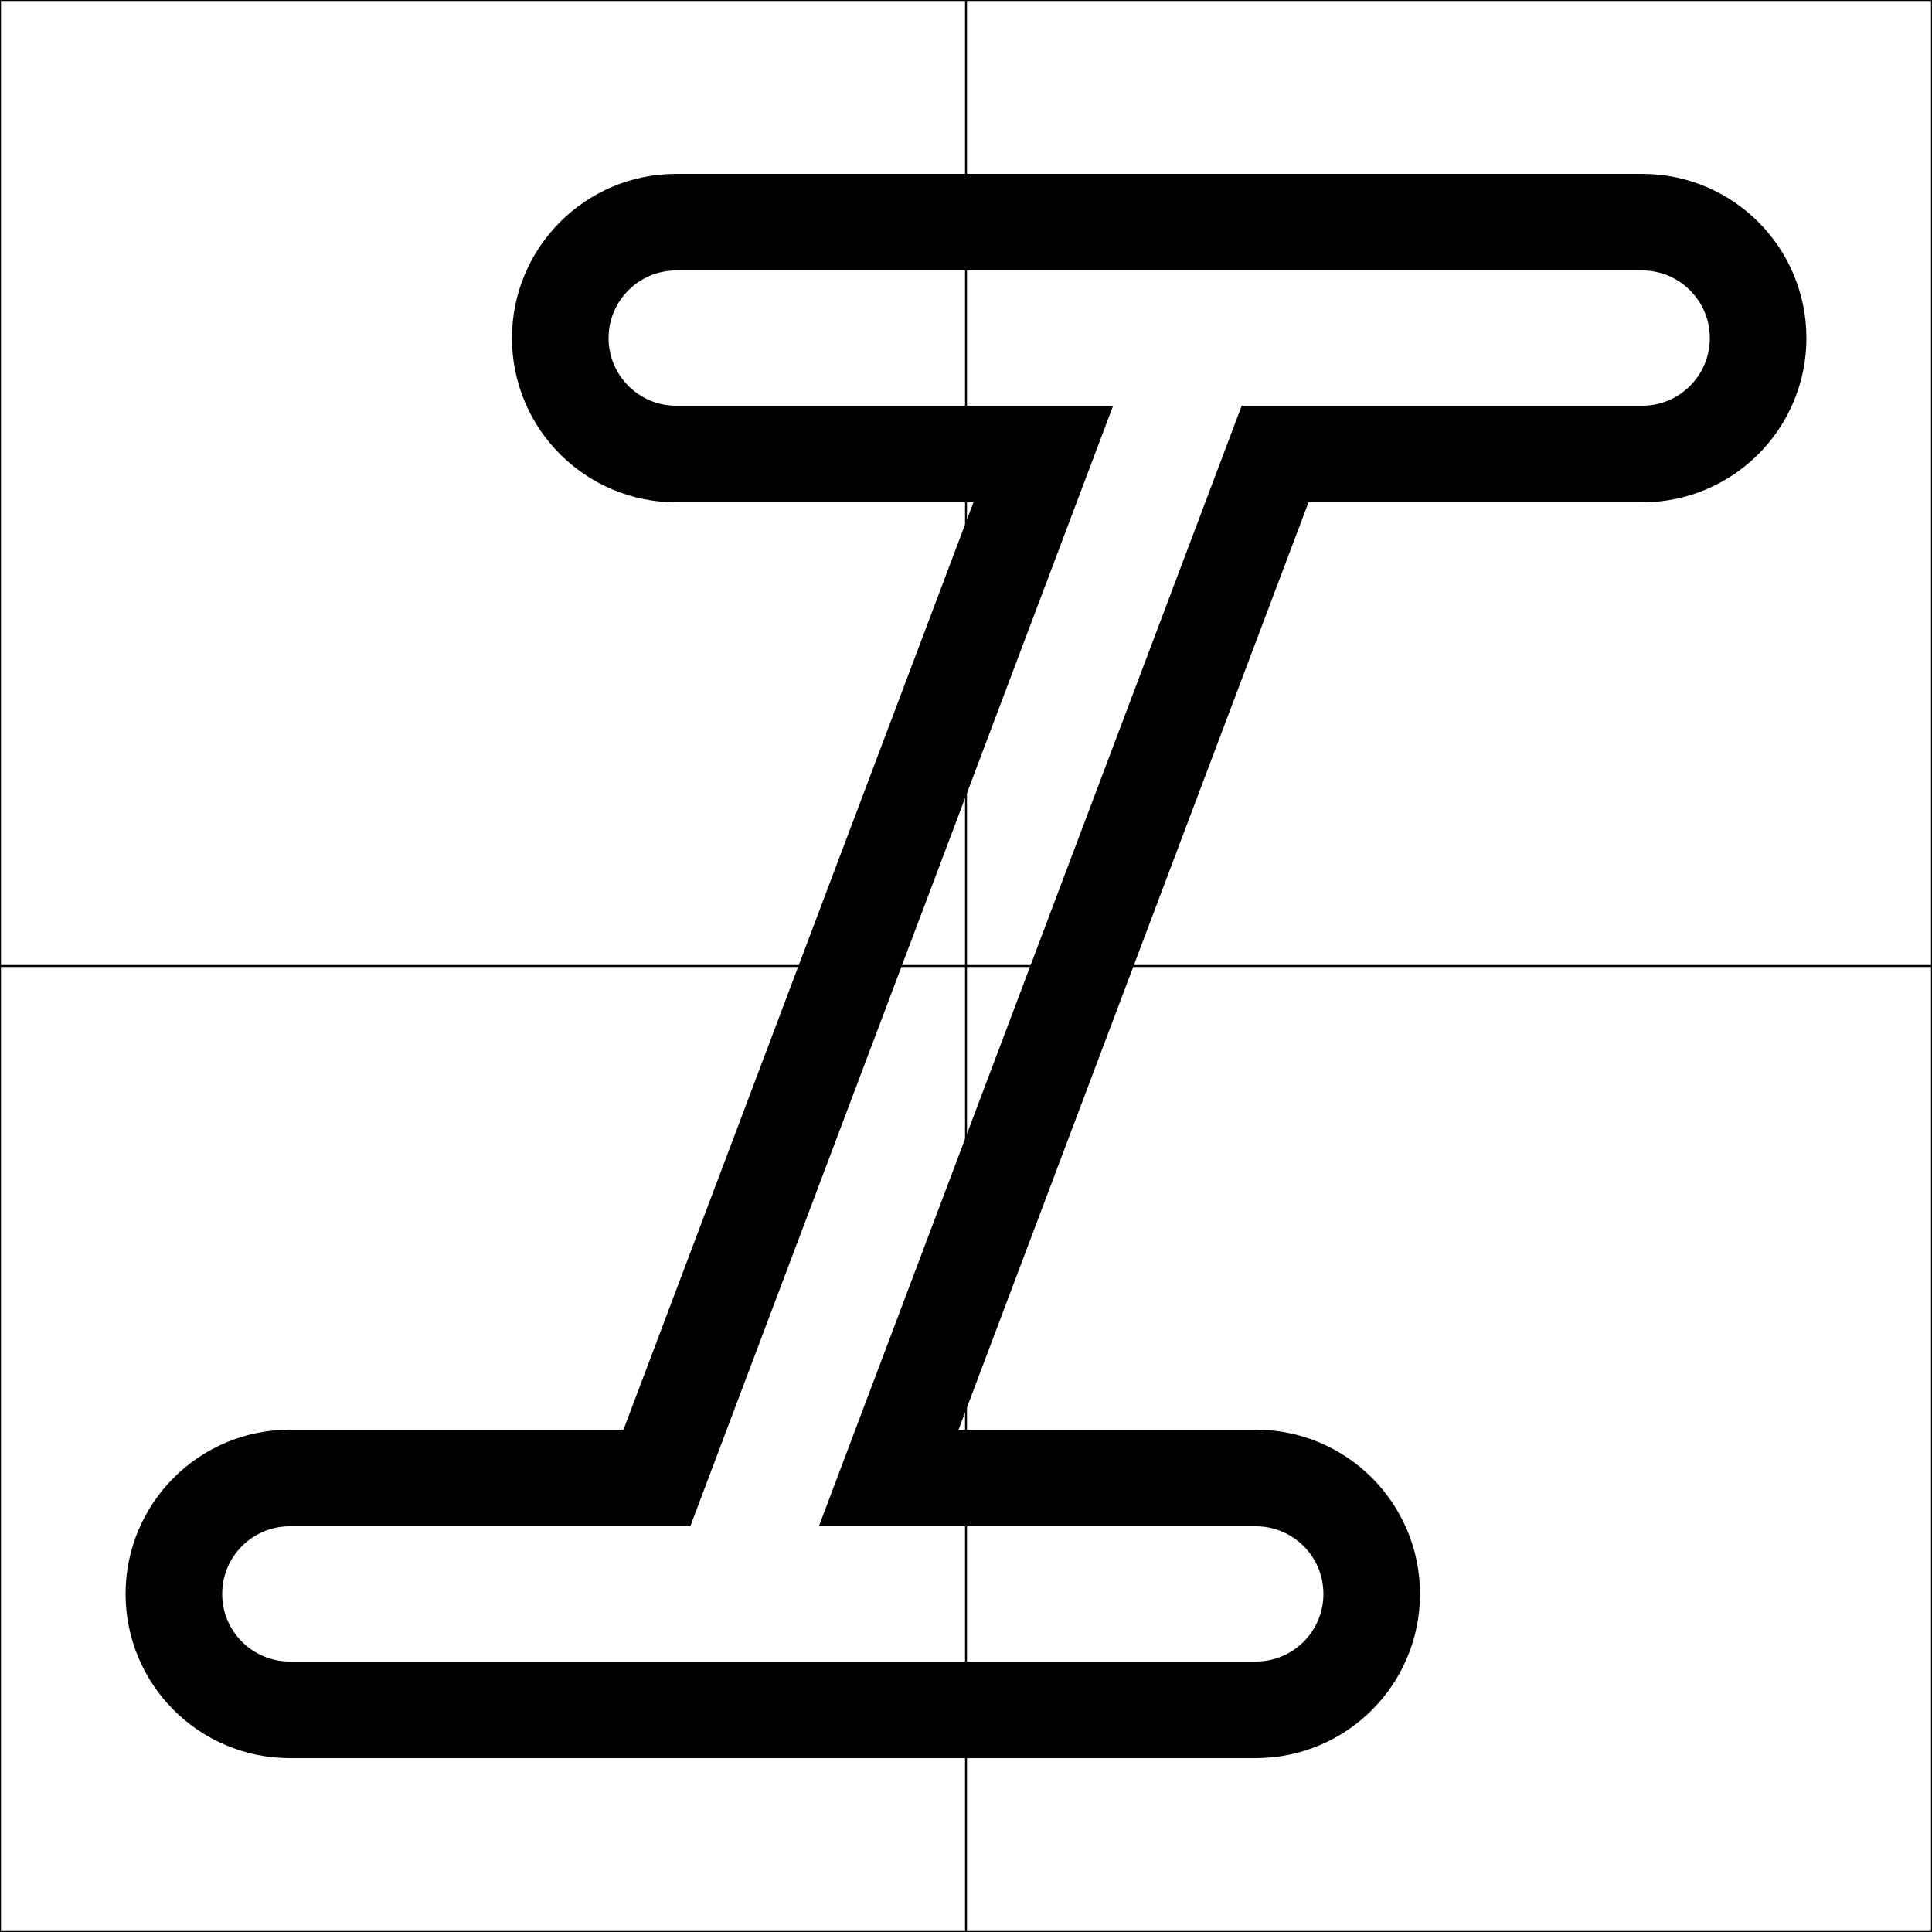
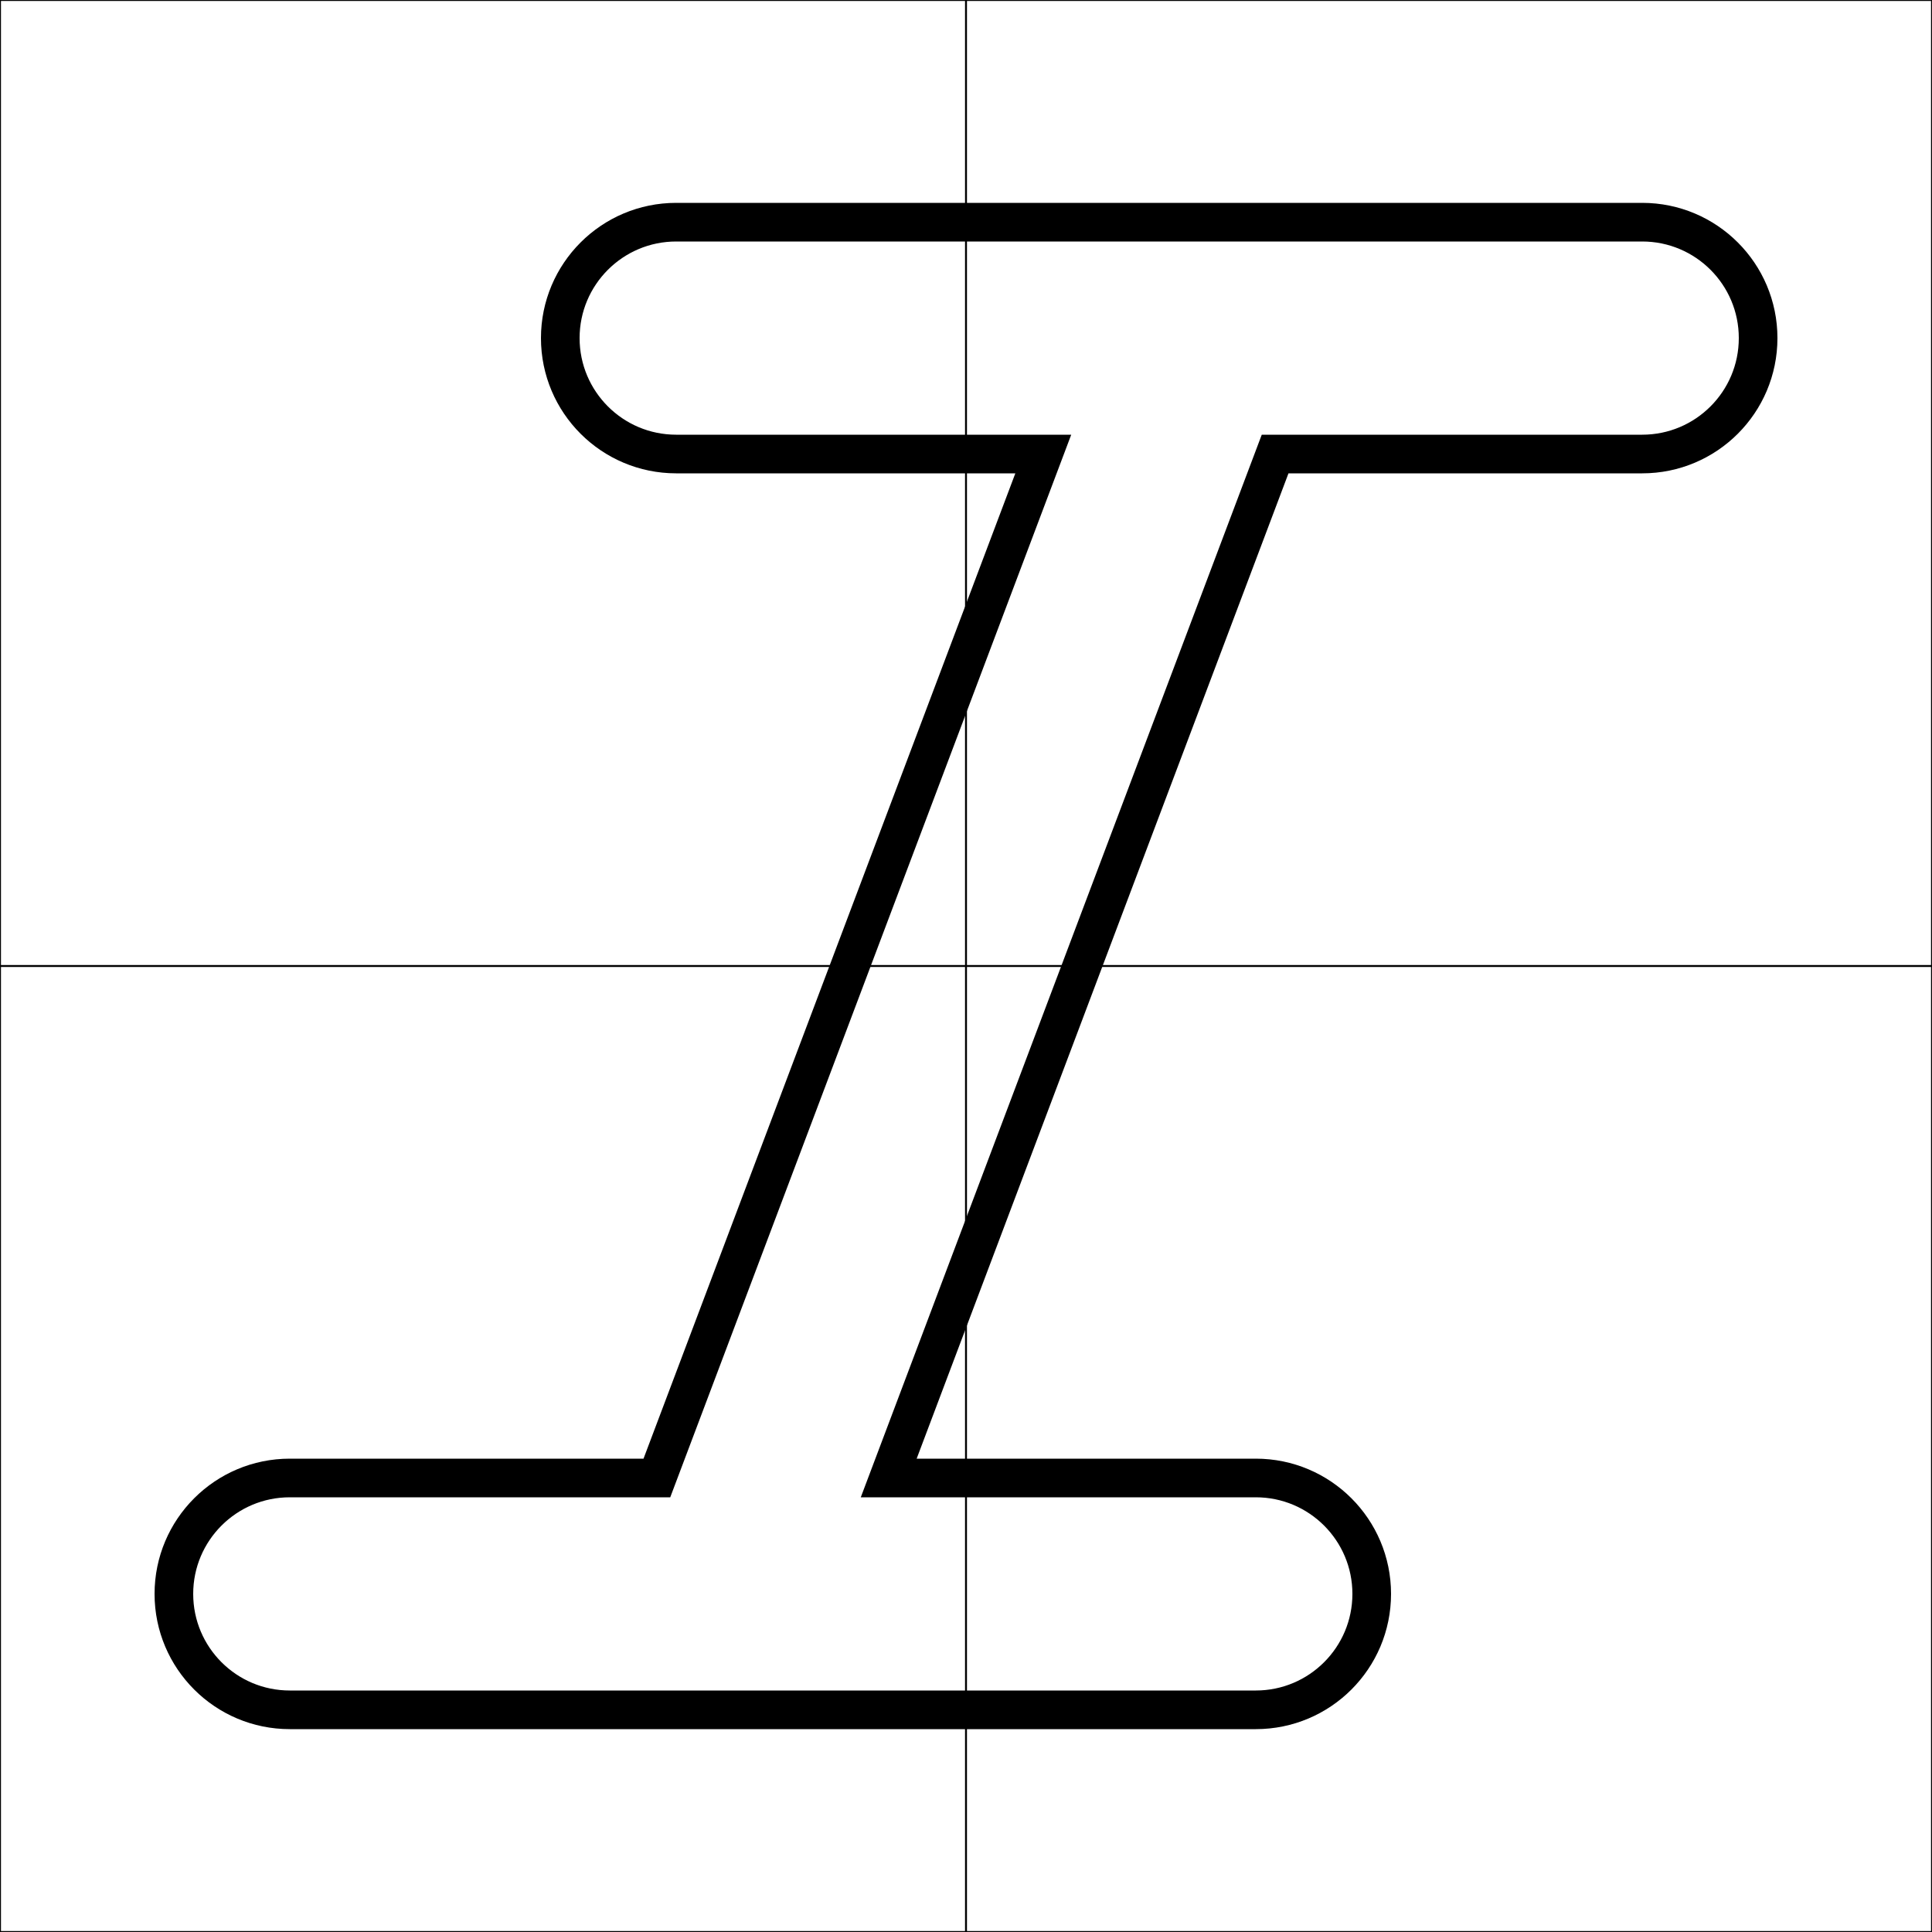
<svg xmlns="http://www.w3.org/2000/svg" viewBox="-1 -1 2 2" height="300px" width="300px">
-   <path d="M -0.7,0.77 L 0.3,0.77 A 0.12,0.12 0.0 1,0 0.3,0.53 L -8.000000000000002e-2,0.53 L 0.32,-0.53 L 0.7,-0.53 A 0.12,0.12 0.0 1,0 0.7,-0.77 L -0.3,-0.77 A 0.12,0.12 0.0 1,0 -0.3,-0.53 L 8.000000000000002e-2,-0.53 L -0.32,0.53 L -0.7,0.53 A 0.12,0.12 0.0 1,0 -0.7,0.77 Z" fill="none" stroke="black" stroke-width="0.1" />
+   <path d="M -0.7,0.77 L 0.3,0.77 A 0.12,0.12 0.0 1,0 0.3,0.53 L -8.000000000000002e-2,0.53 L 0.32,-0.53 L 0.7,-0.53 A 0.12,0.12 0.0 1,0 0.7,-0.77 L -0.3,-0.77 A 0.12,0.12 0.0 1,0 -0.3,-0.53 L 8.000000000000002e-2,-0.53 L -0.32,0.53 L -0.7,0.53 A 0.12,0.12 0.0 1,0 -0.7,0.77 Z" fill="none" stroke="black" stroke-width="4.0e-2" />
  <path fill="none" stroke="black" stroke-width="0.002" d="M -1.0,-1.0 L -1.0,1.0 L 1.0,1.0 L 1.0,-1.0 ZM 0.0,-1.0 L 0.0,1.0 M -1.0,0.0 L 1.0,0.0 " />
</svg>
